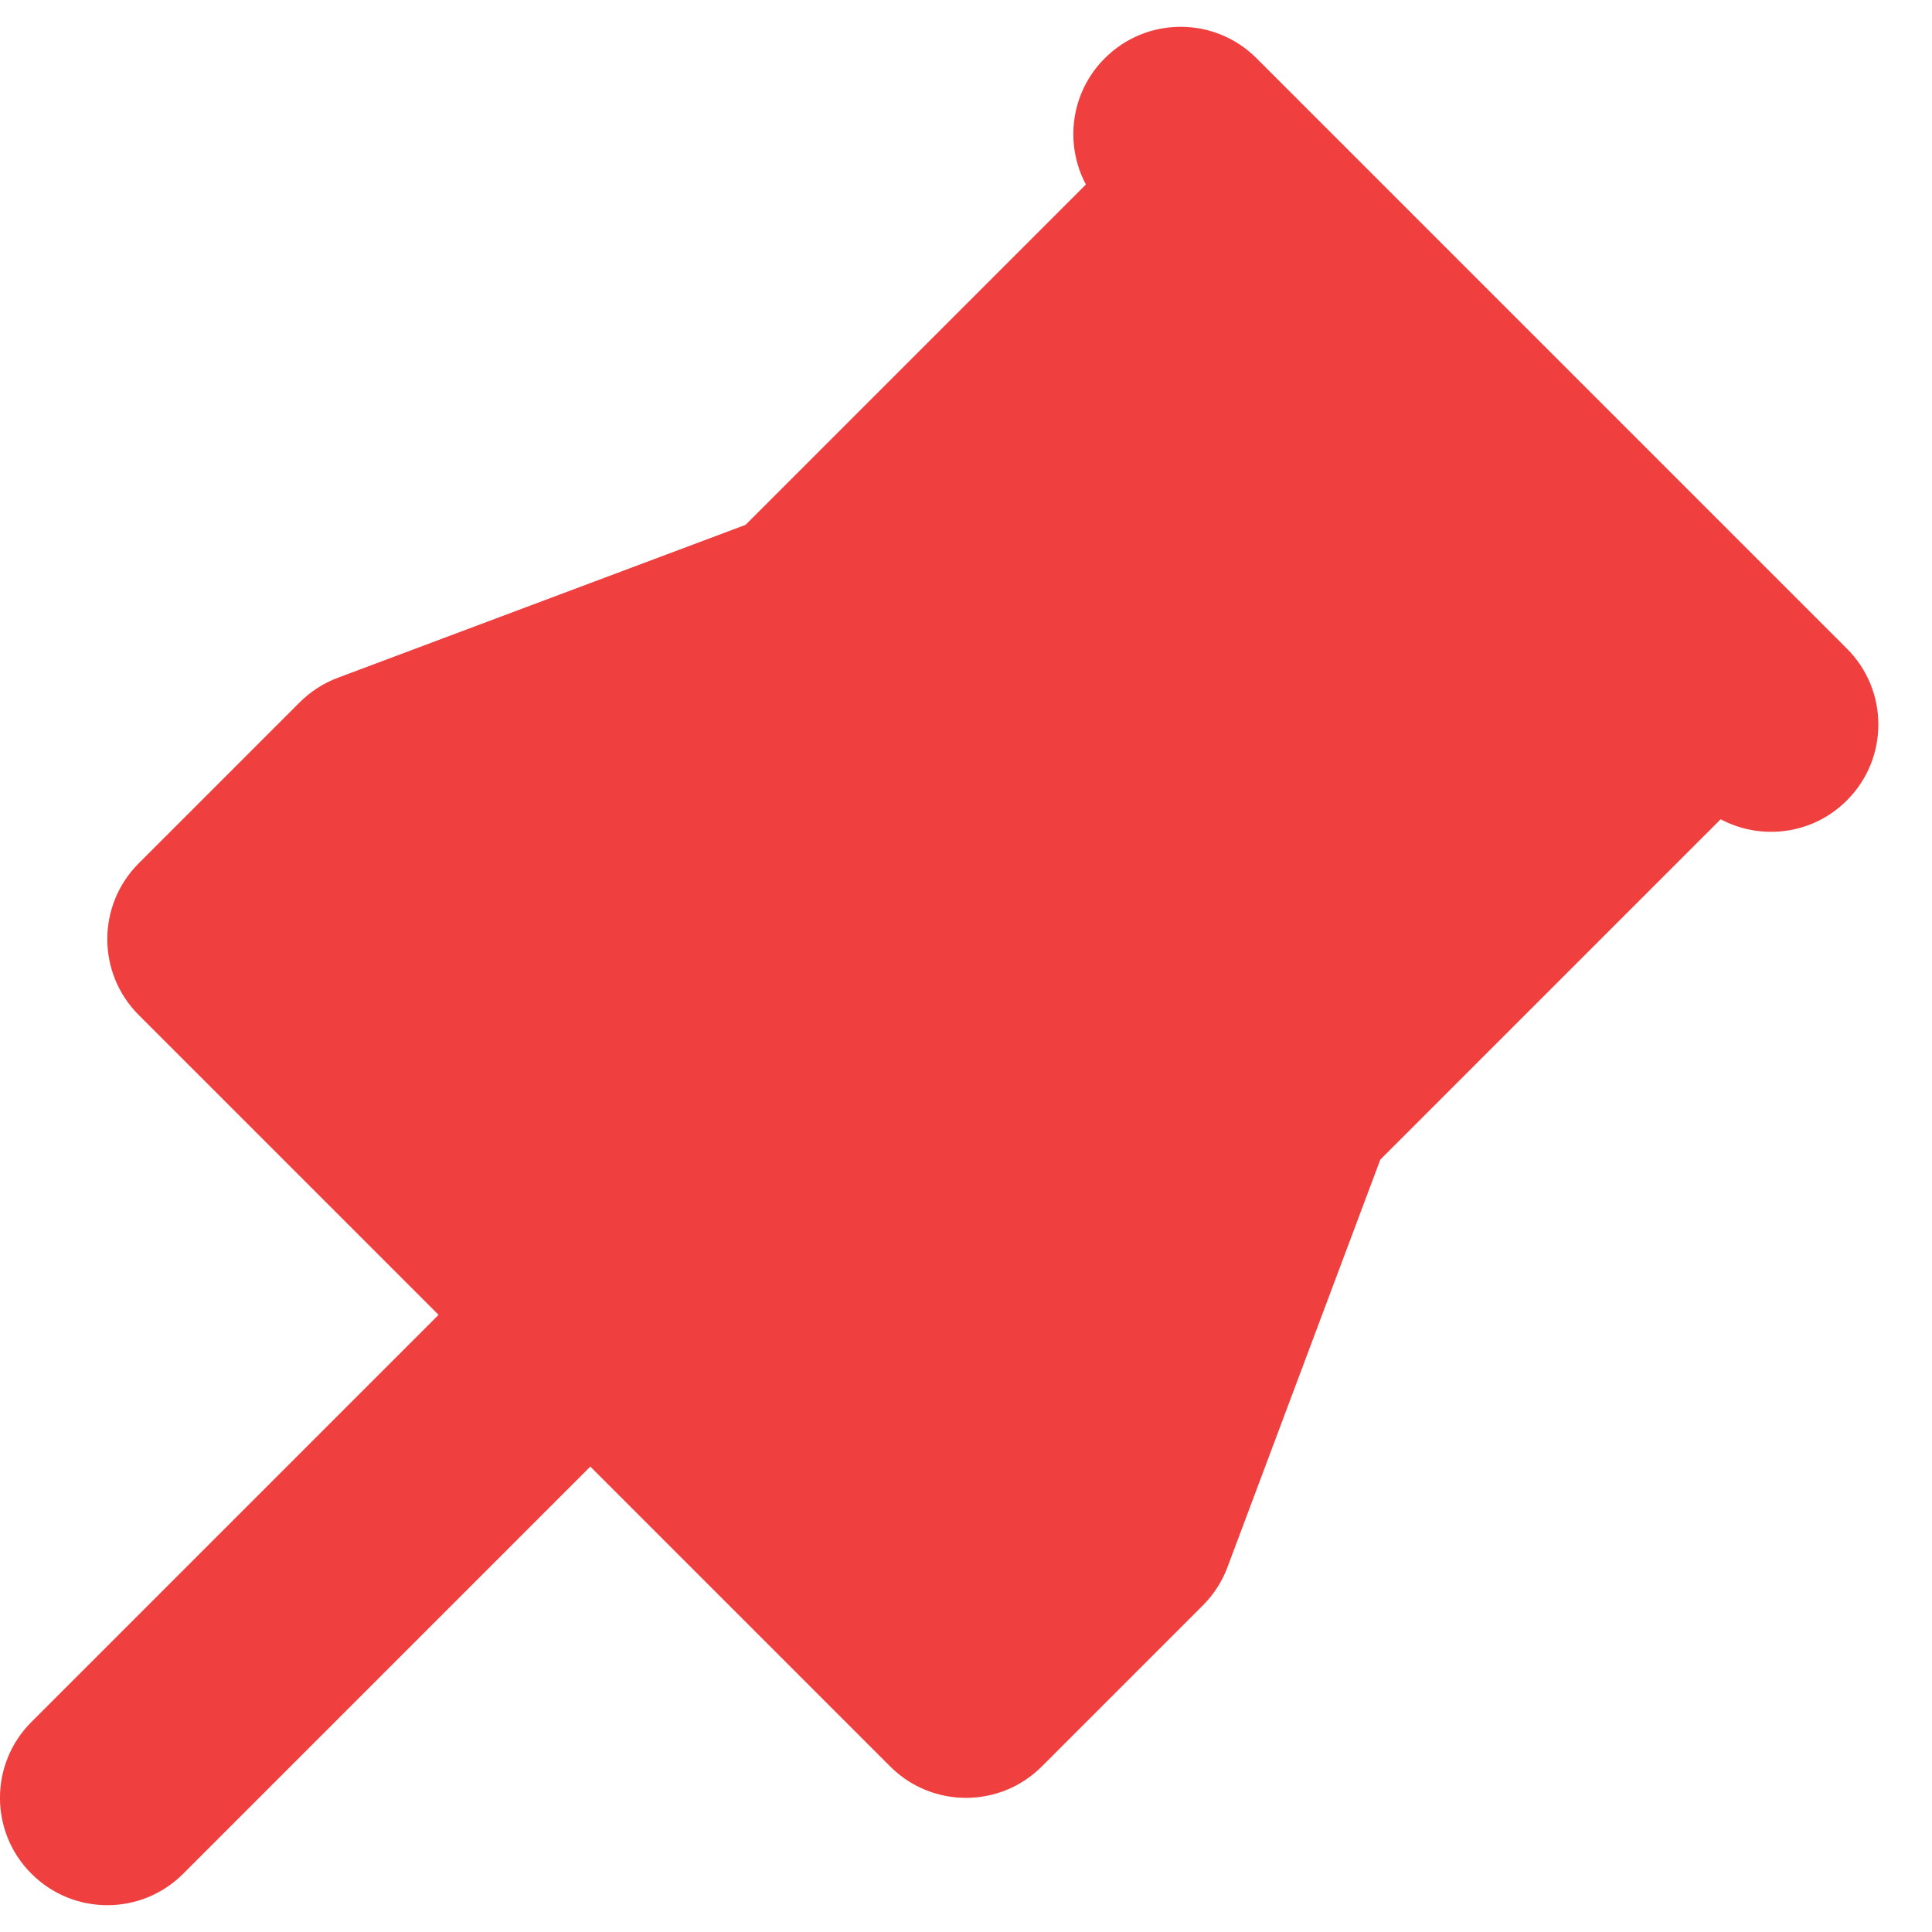
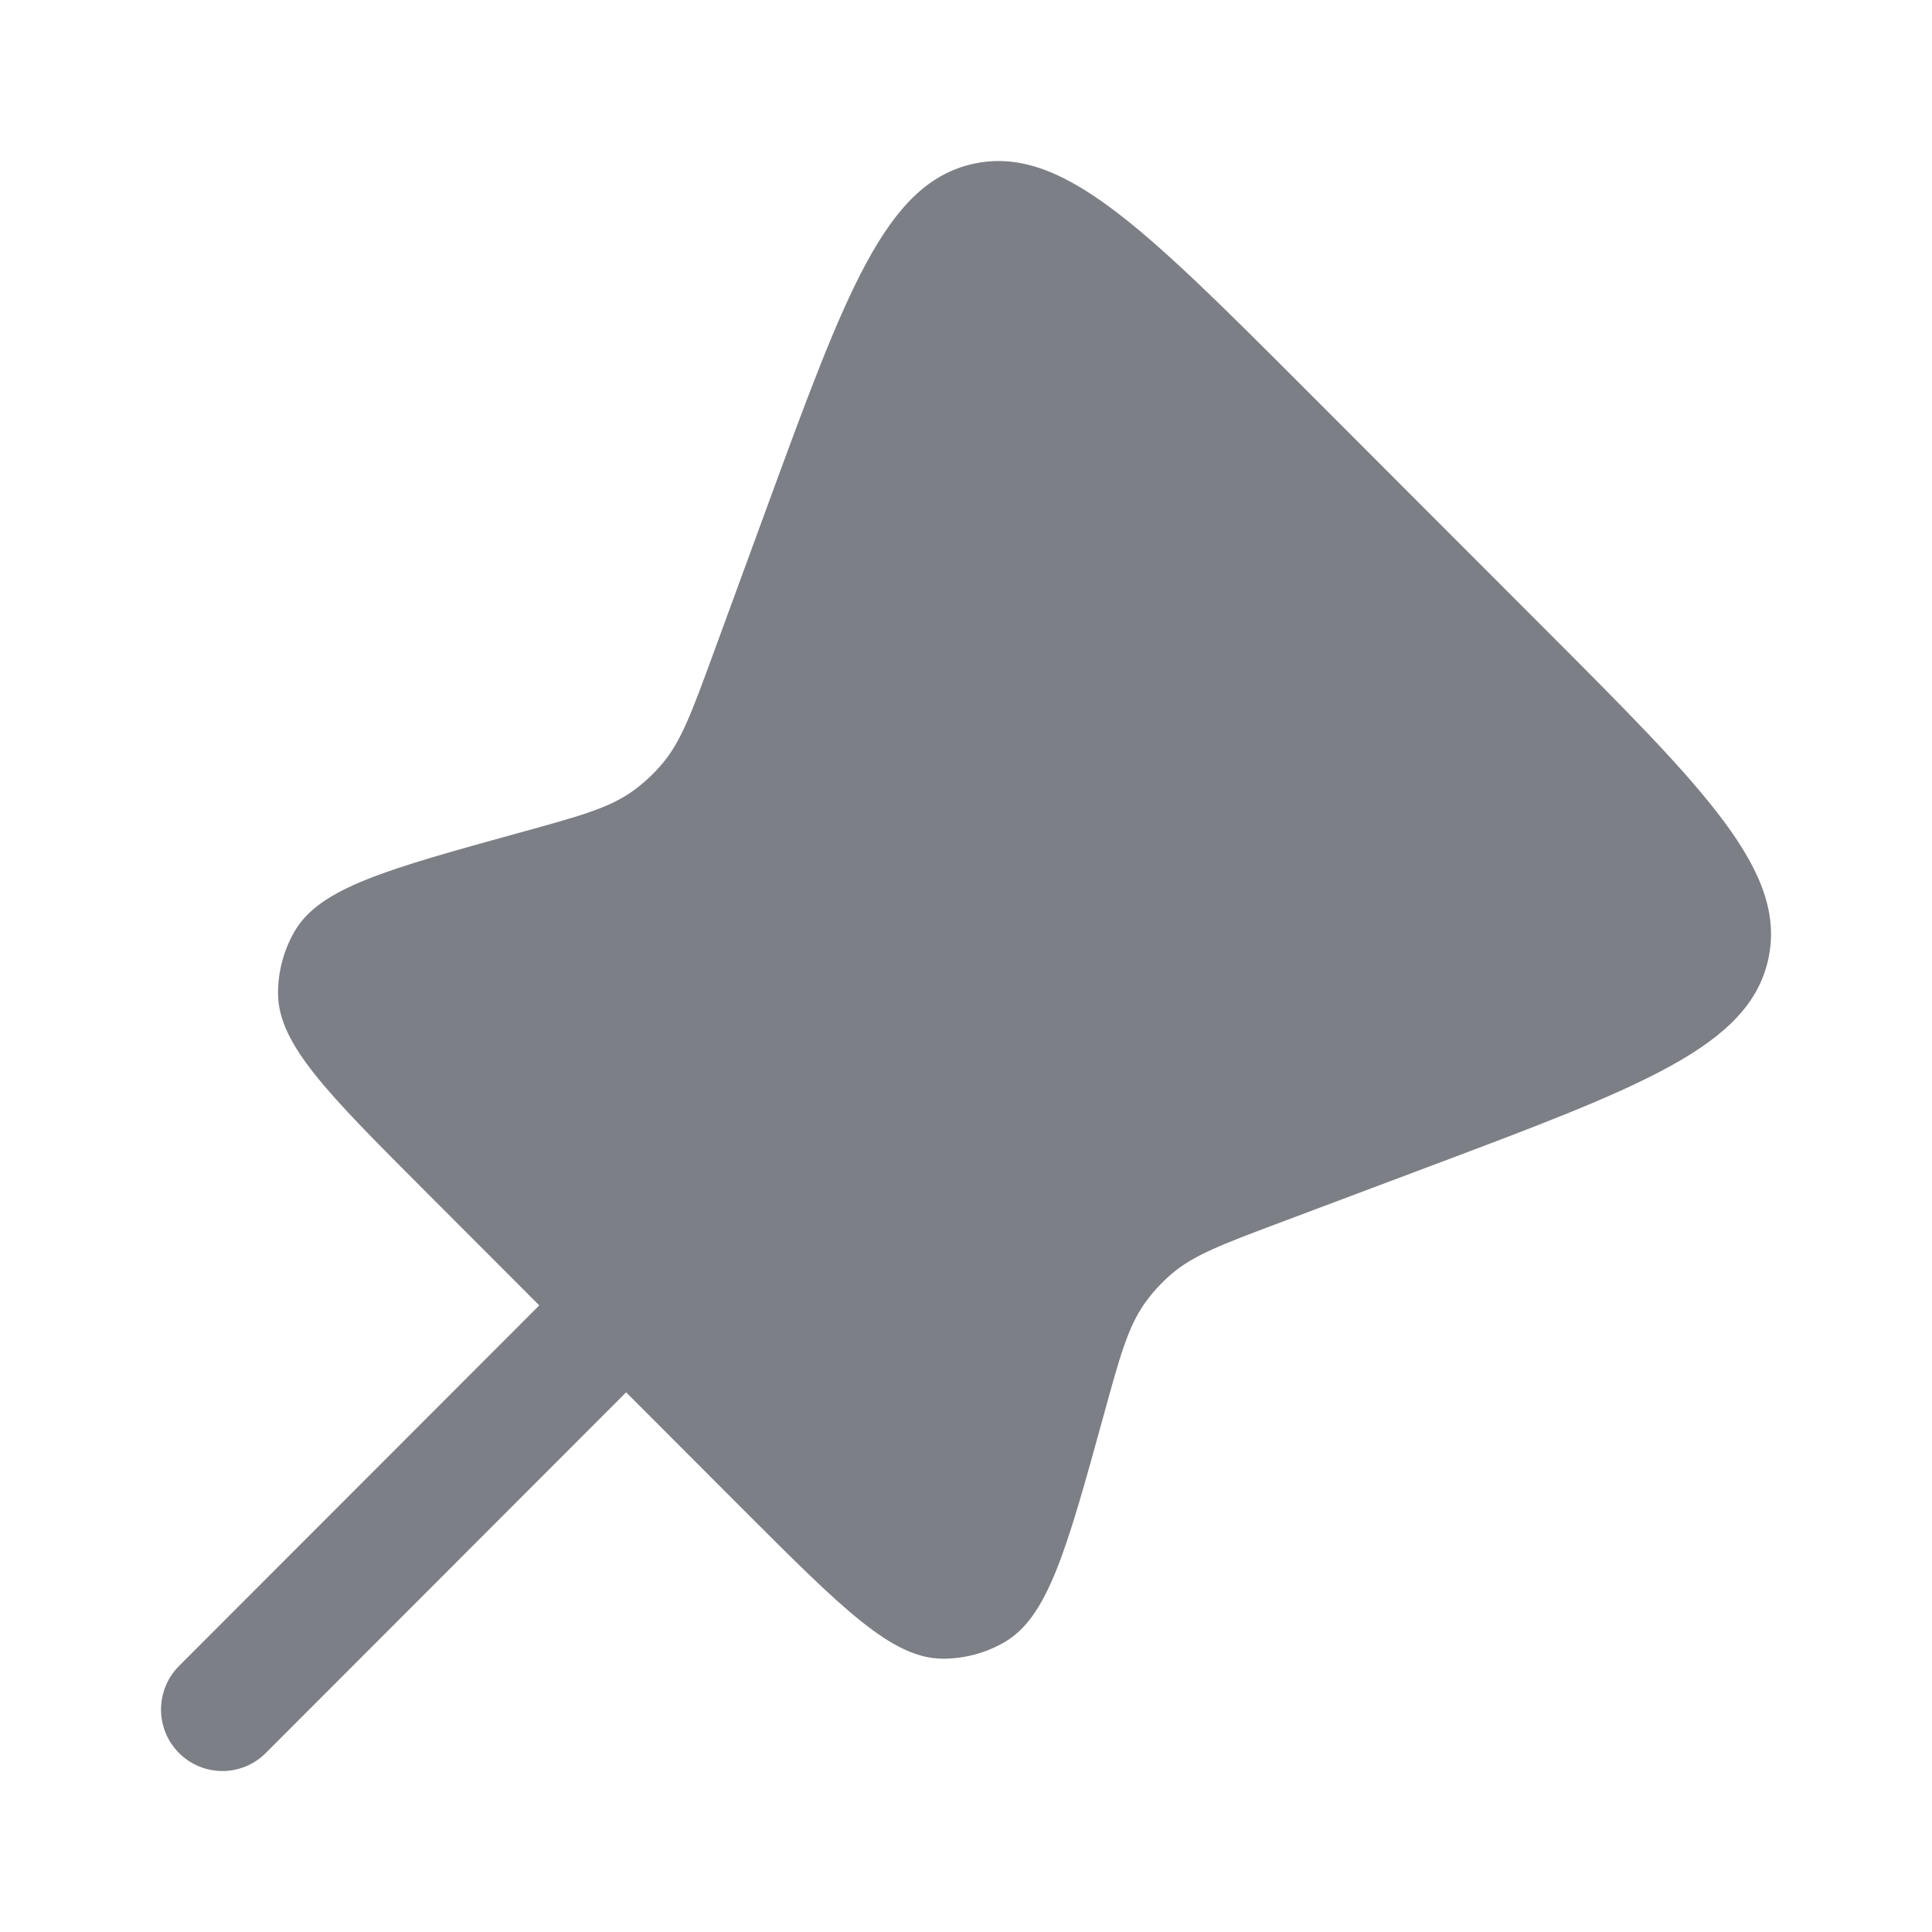
- <svg xmlns="http://www.w3.org/2000/svg" width="18" height="18" viewBox="0 0 18 18" fill="none">
-   <path fill-rule="evenodd" clip-rule="evenodd" d="M10.293 0.543C10.683 0.152 11.317 0.152 11.707 0.543L17.207 6.043C17.598 6.433 17.598 7.067 17.207 7.457C16.889 7.776 16.409 7.834 16.031 7.633L12.86 10.804L11.436 14.601C11.386 14.735 11.308 14.856 11.207 14.957L9.707 16.457C9.317 16.848 8.683 16.848 8.293 16.457L5.5 13.664L1.707 17.457C1.317 17.848 0.683 17.848 0.293 17.457C-0.098 17.067 -0.098 16.433 0.293 16.043L4.086 12.25L1.293 9.457C0.902 9.067 0.902 8.433 1.293 8.043L2.793 6.543C2.894 6.442 3.015 6.364 3.149 6.314L6.946 4.89L10.117 1.719C9.916 1.341 9.974 0.861 10.293 0.543Z" fill="#F03F3F" />
+ <svg xmlns="http://www.w3.org/2000/svg" width="64px" height="64px" viewBox="0 0 24 24" fill="none">
+   <g id="SVGRepo_bgCarrier" stroke-width="0" />
+   <g id="SVGRepo_tracerCarrier" stroke-linecap="round" stroke-linejoin="round" />
+   <g id="SVGRepo_iconCarrier">
+     <path d="M19.183 7.805L16.219 4.838C14.192 2.809 13.179 1.795 12.09 2.035C11.002 2.275 10.509 3.622 9.522 6.315L8.854 8.138C8.591 8.856 8.459 9.215 8.222 9.493C8.116 9.618 7.995 9.729 7.863 9.825C7.566 10.038 7.198 10.139 6.461 10.342C4.801 10.8 3.971 11.029 3.658 11.572C3.523 11.807 3.452 12.073 3.454 12.345C3.458 12.972 4.067 13.581 5.285 14.8L6.699 16.216L2.223 20.696C1.926 20.995 1.926 21.478 2.223 21.776C2.521 22.075 3.004 22.075 3.302 21.776L7.778 17.296L9.244 18.764C10.47 19.99 11.083 20.604 11.713 20.605C11.979 20.605 12.24 20.536 12.471 20.404C13.019 20.091 13.249 19.255 13.71 17.582C13.912 16.847 14.013 16.48 14.225 16.183C14.318 16.054 14.426 15.936 14.547 15.831C14.822 15.593 15.179 15.459 15.892 15.191L17.736 14.498C20.4 13.497 21.732 12.997 21.967 11.912C22.201 10.826 21.195 9.819 19.183 7.805Z" fill="#7d7f87" />
+   </g>
</svg>
